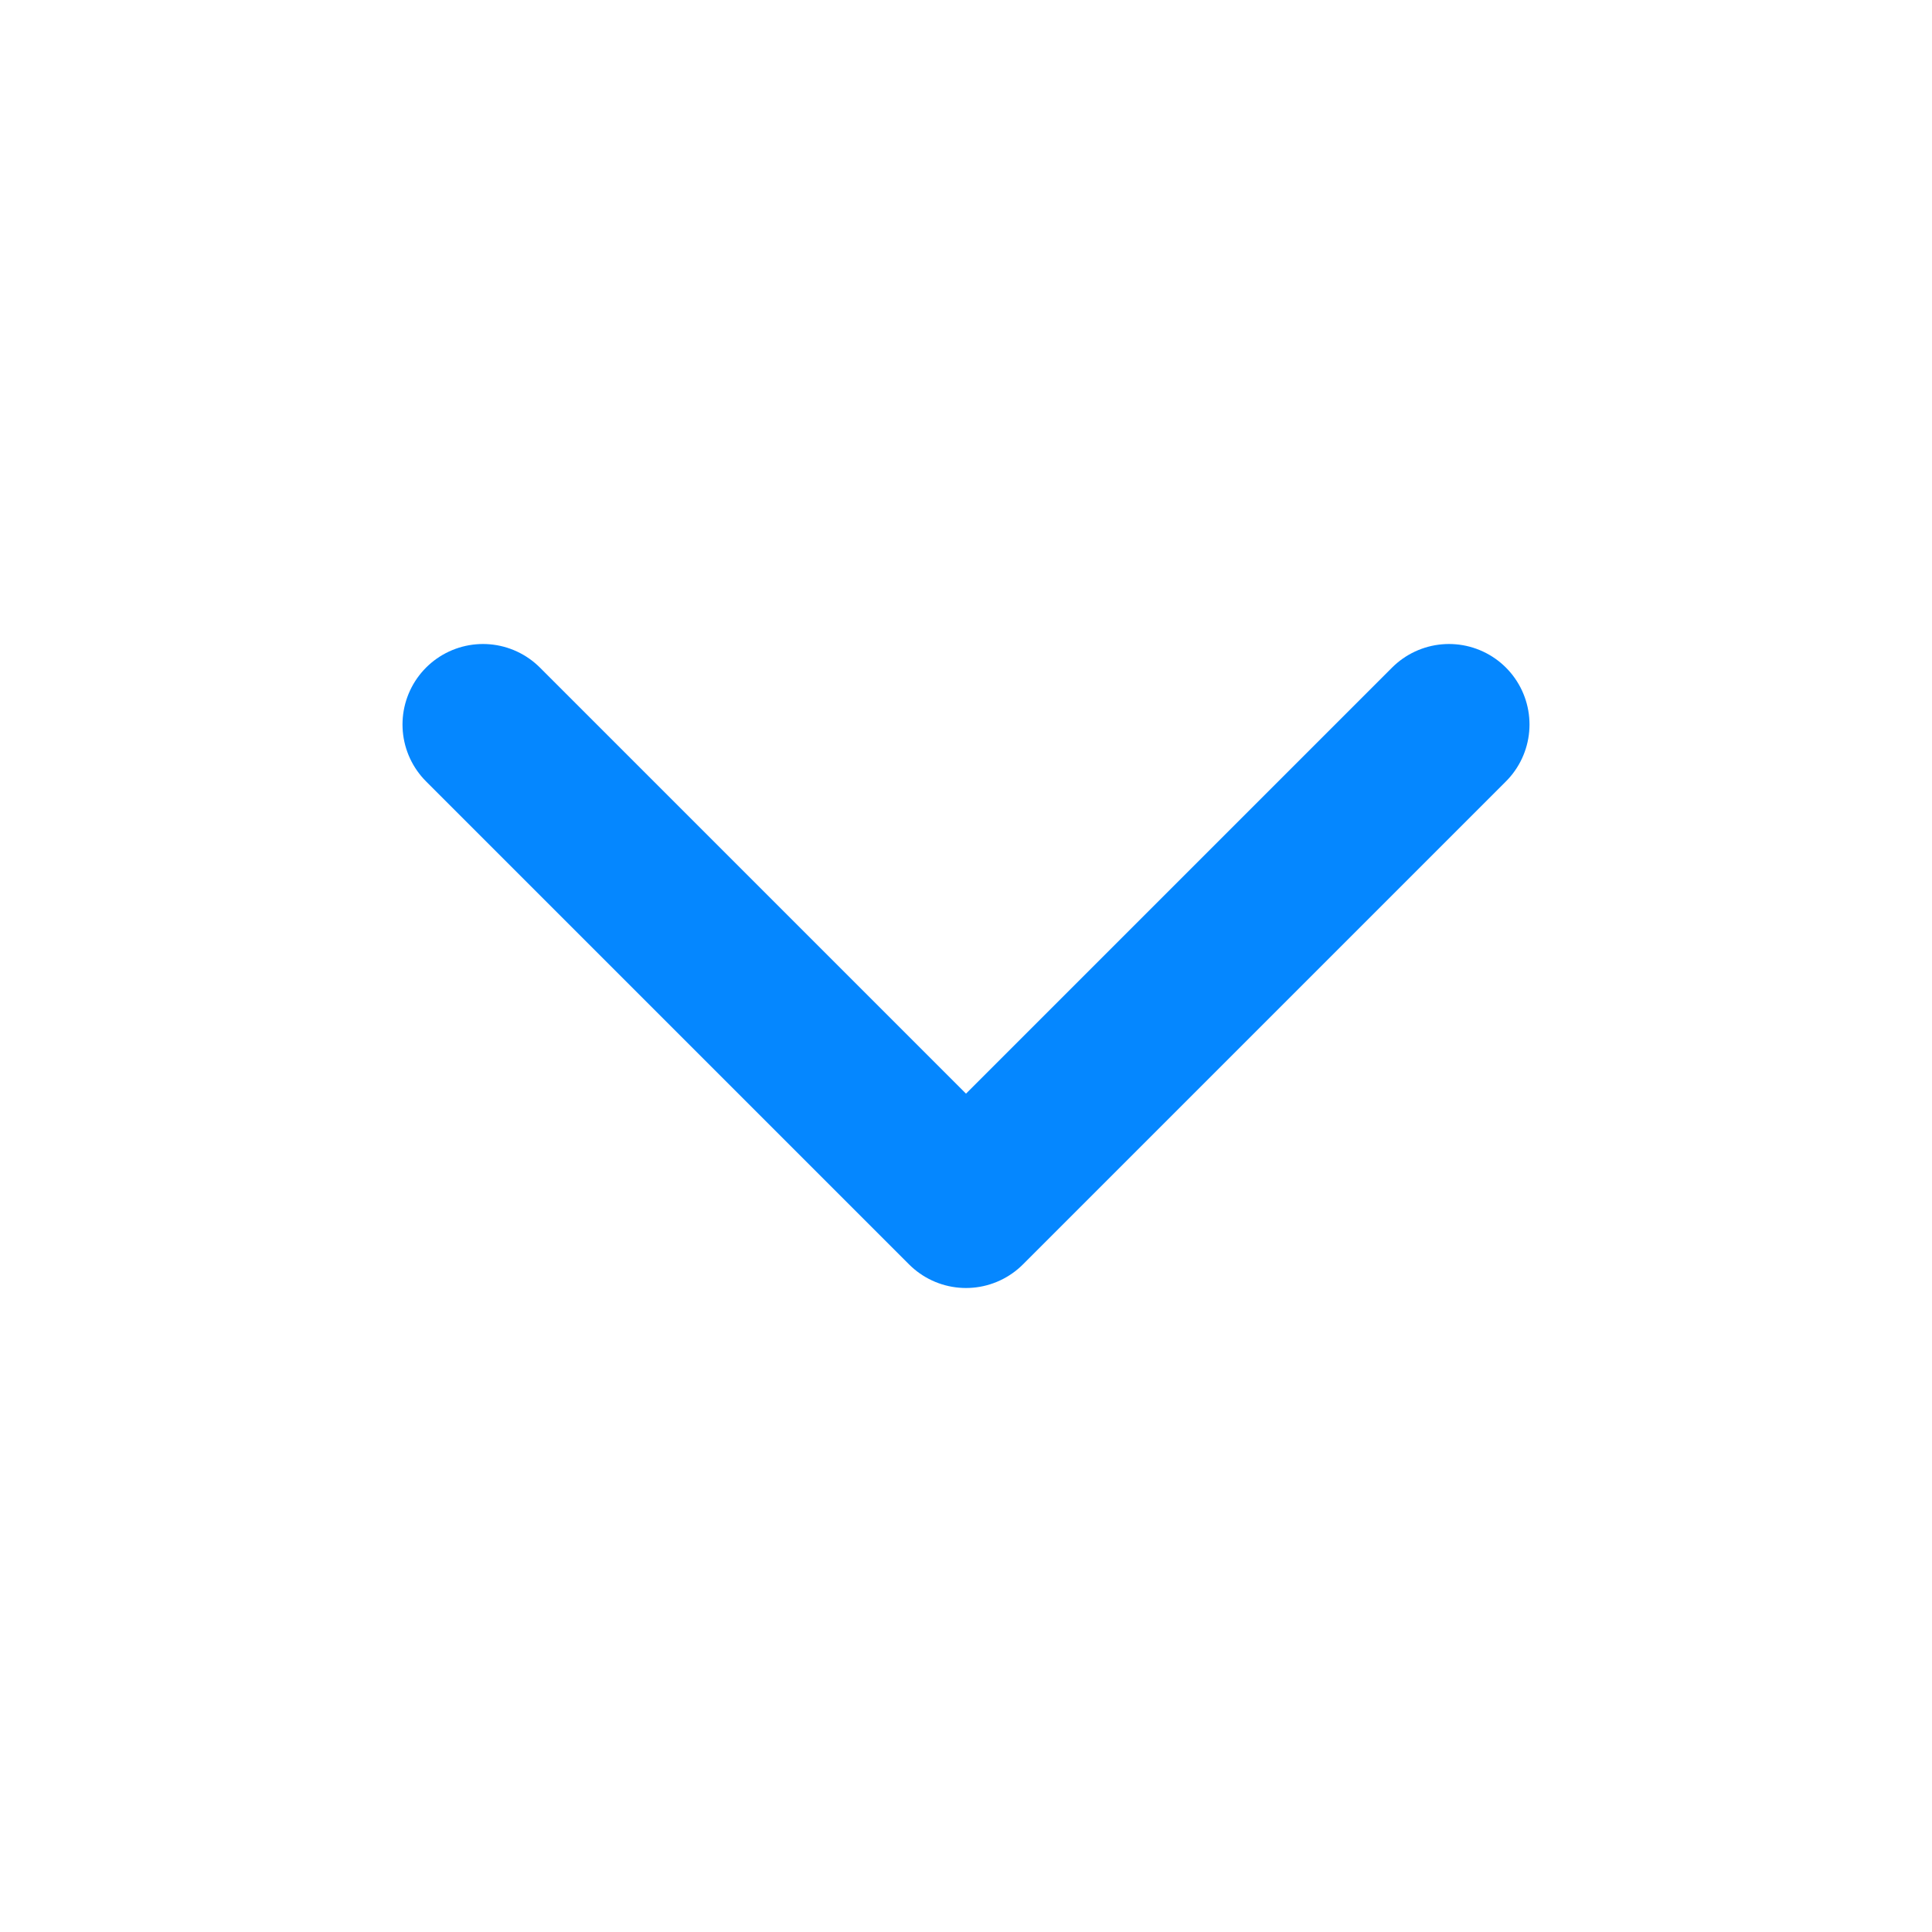
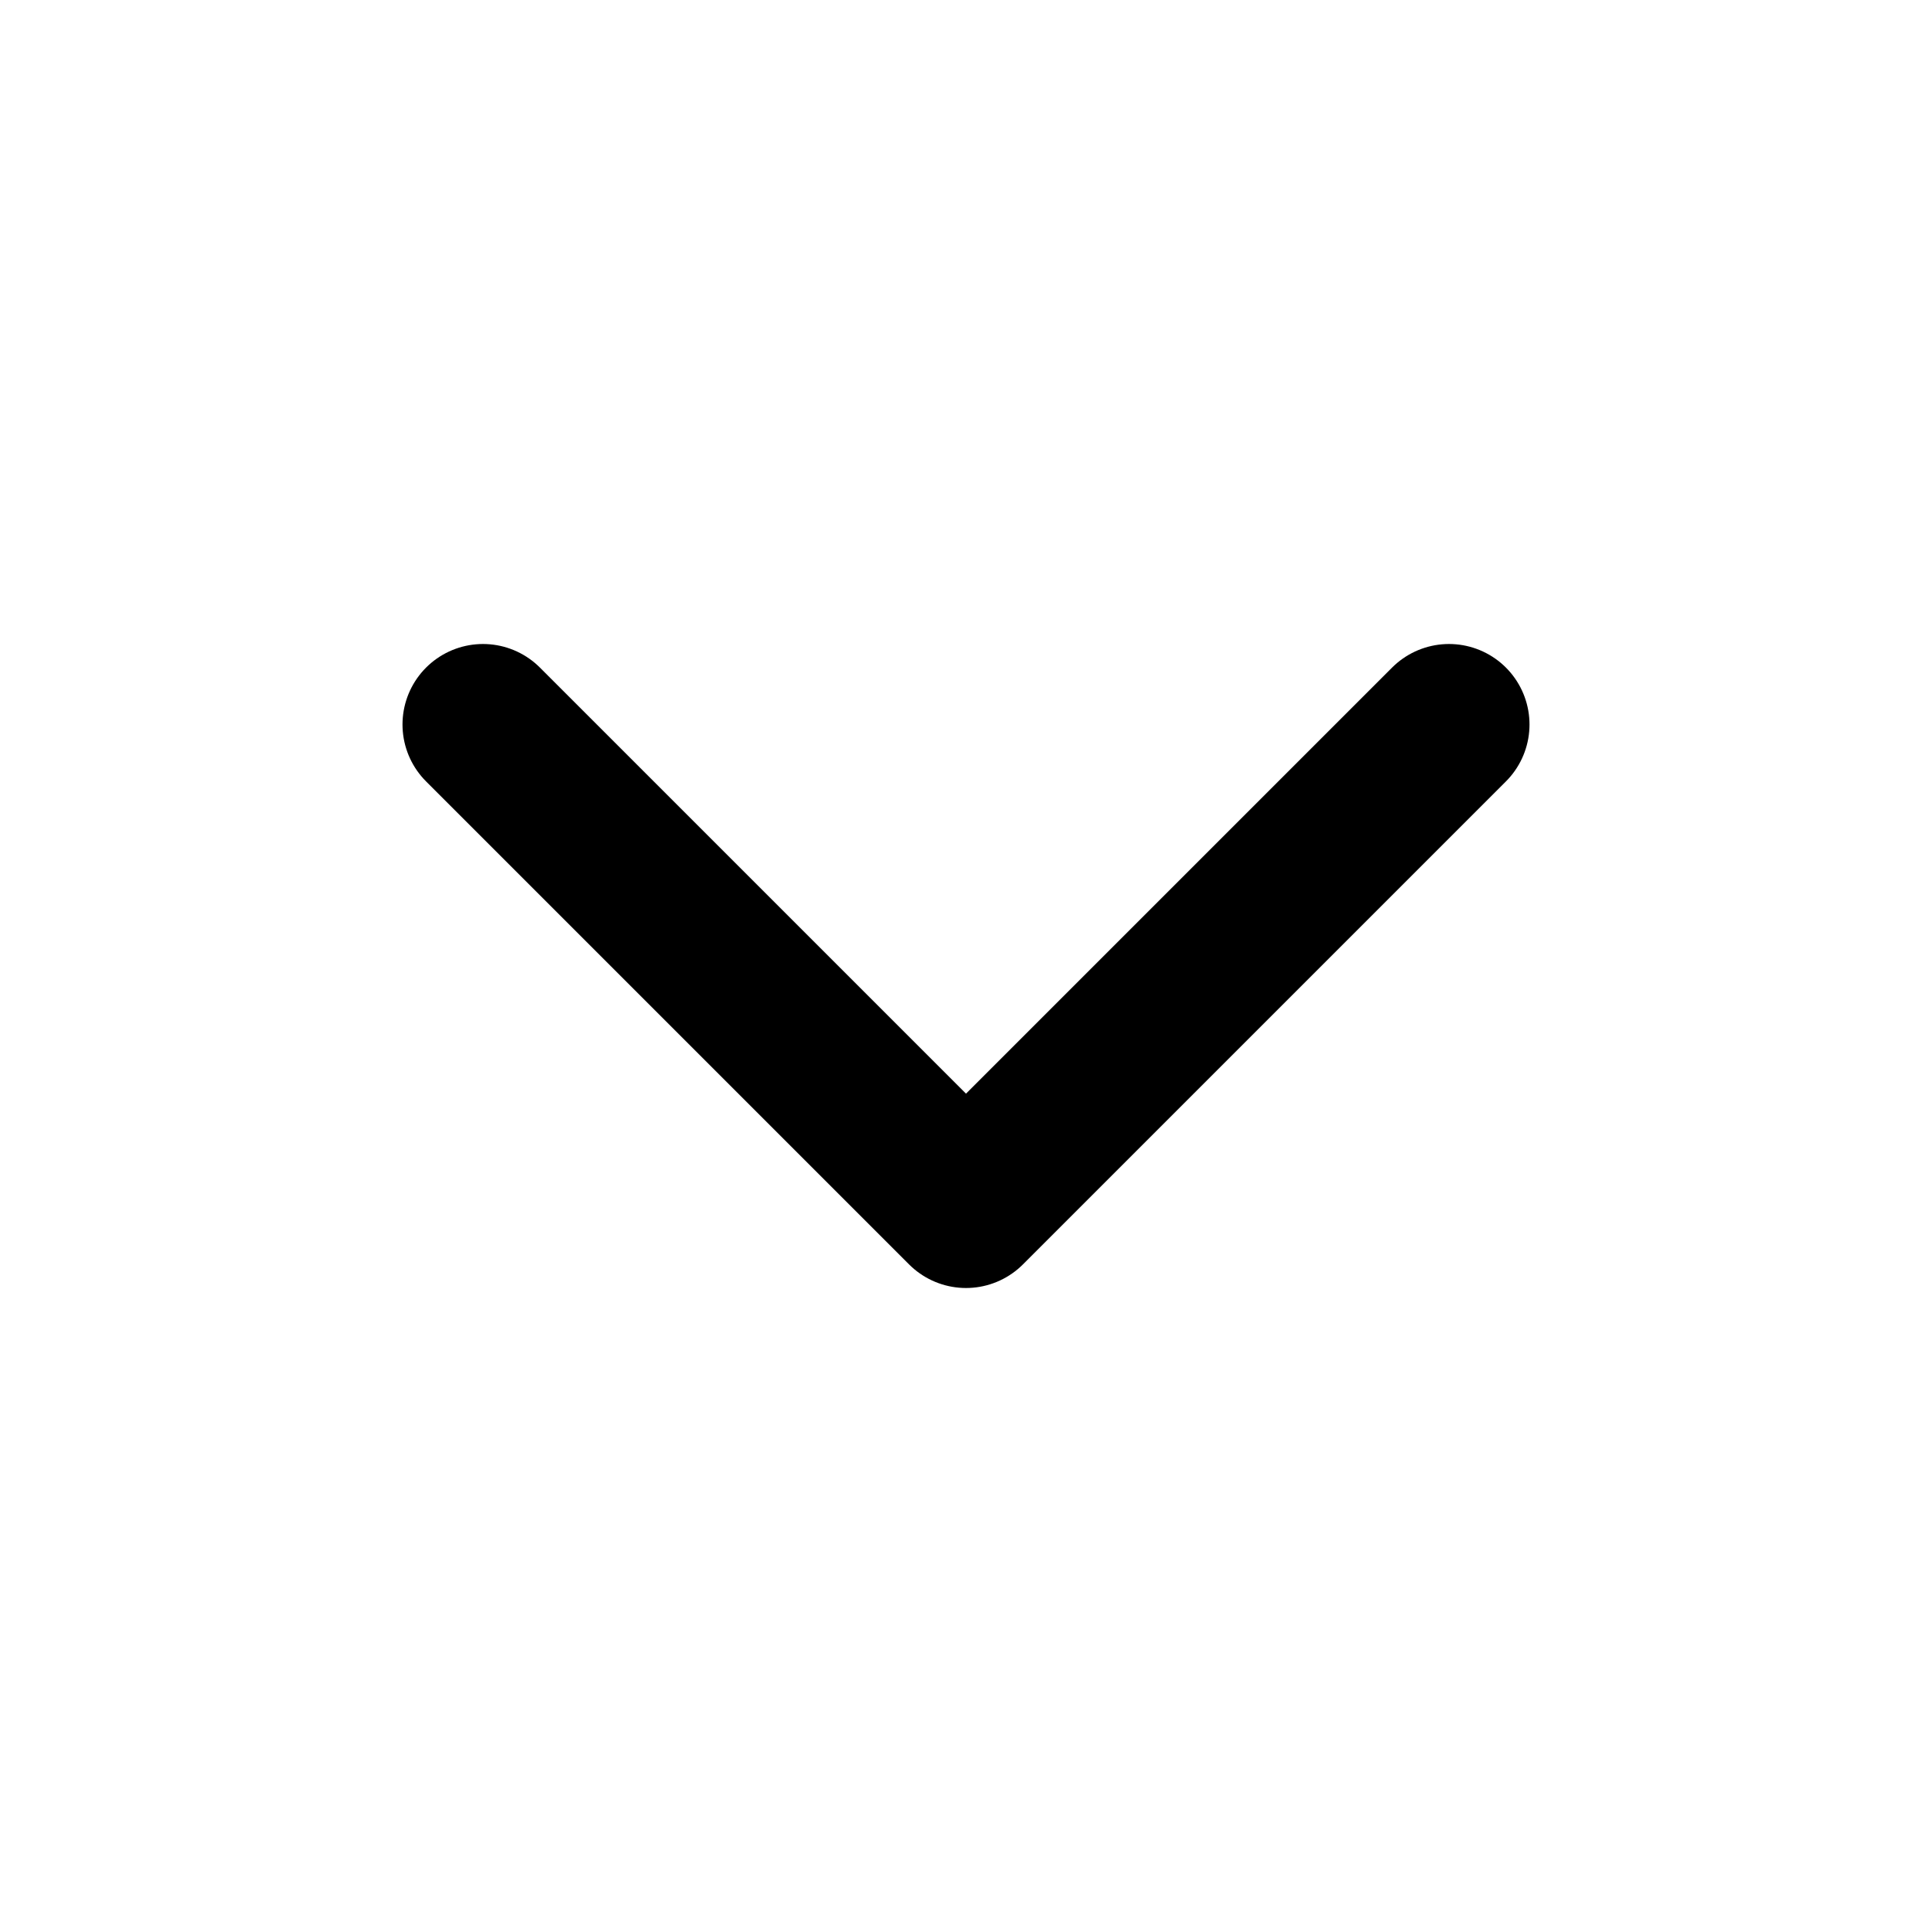
<svg xmlns="http://www.w3.org/2000/svg" width="24" height="24" viewBox="0 0 24 24" fill="none">
-   <path d="M6 9L12 15L18 9" stroke="#0587FF" stroke-width="2" stroke-linecap="round" stroke-linejoin="round" />
+   <path d="M6 9L12 15L18 9" stroke="currentColor" stroke-width="2" stroke-linecap="round" stroke-linejoin="round" />
</svg>
